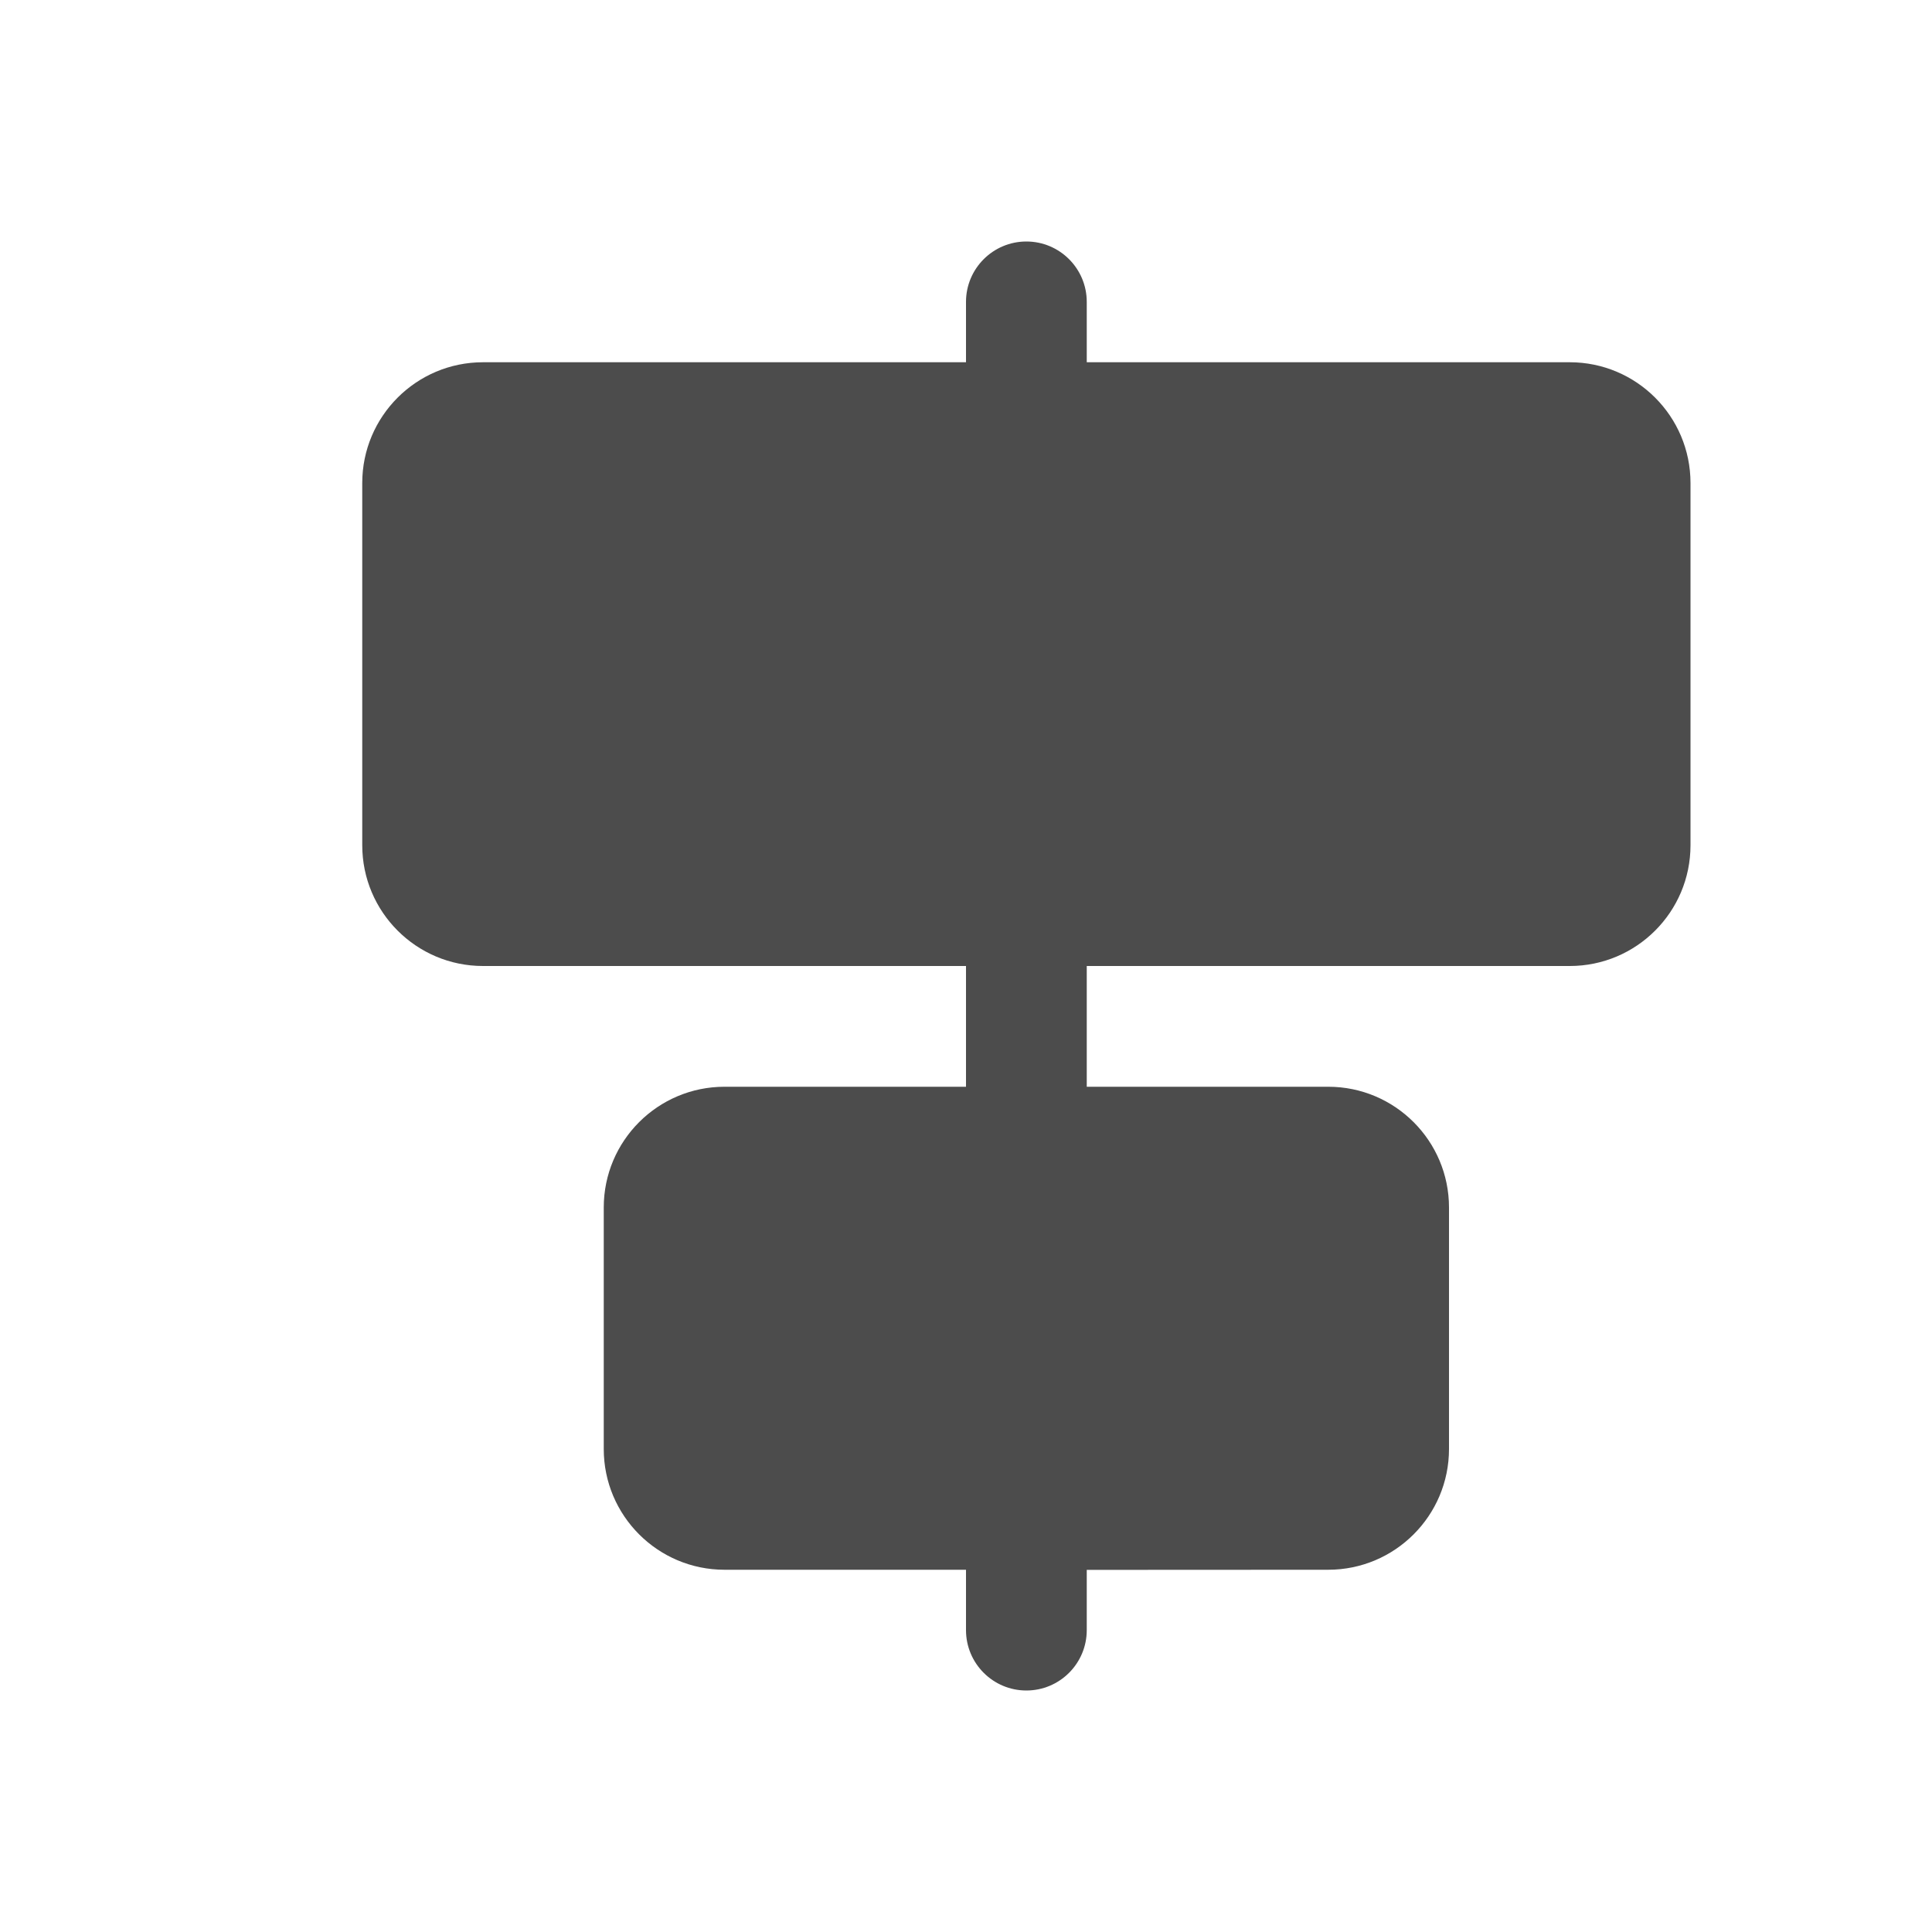
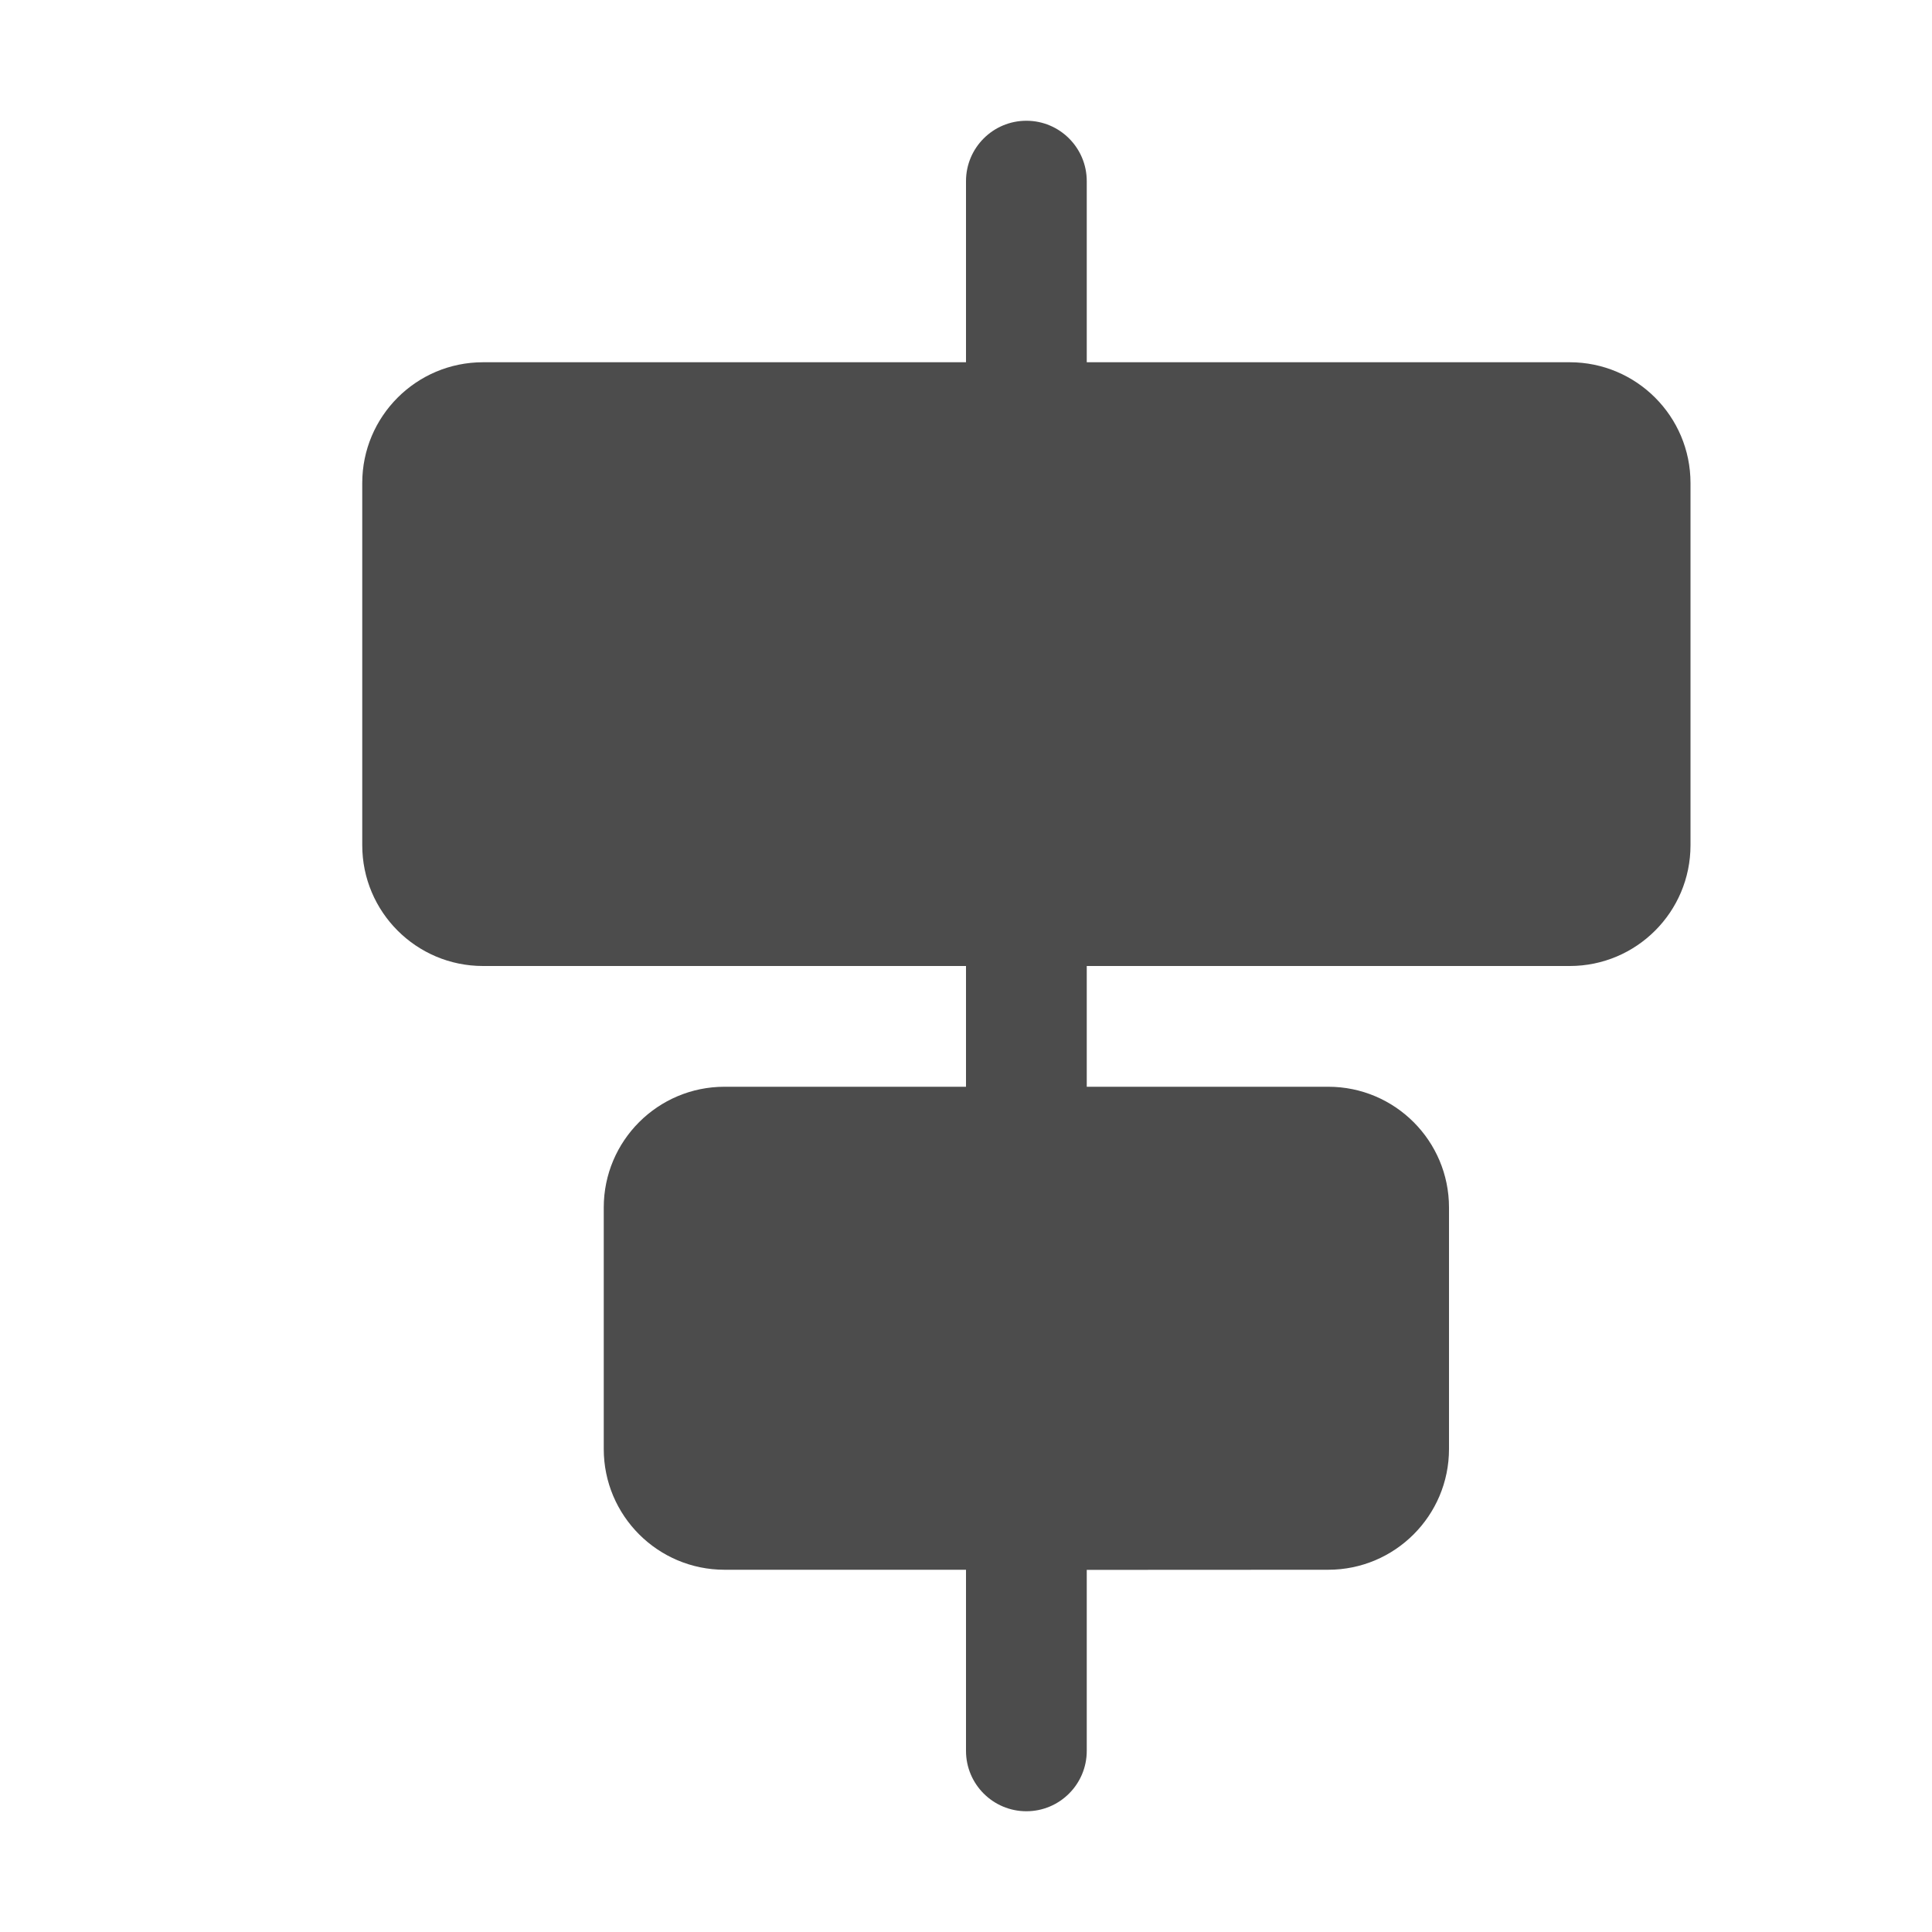
<svg xmlns="http://www.w3.org/2000/svg" width="16px" height="16px" viewBox="0 0 16 16" version="1.1">
-   <g id="控件" stroke="none" stroke-width="1" fill="none" fill-rule="evenodd">
-     <g id="编组">
-       <rect id="矩形" fill="#D8D8D8" opacity="0" x="0" y="0" width="16" height="16" />
-       <path d="M8.5,2 C8.776,2 9,2.224 9,2.5 L9,2.999 L11,3 C11.552,3 12,3.448 12,4 L12,6 C12,6.552 11.552,7 11,7 L9,7 L9,8 L13,8 C13.552,8 14,8.448 14,9 L14,12 C14,12.552 13.552,13 13,13 L9,13 L9,13.5 C9,13.776 8.776,14 8.5,14 C8.224,14 8,13.776 8,13.5 L8,13 L4,13 C3.448,13 3,12.552 3,12 L3,9 C3,8.448 3.448,8 4,8 L8,8 L8,7 L6,7 C5.448,7 5,6.552 5,6 L5,4 C5,3.448 5.448,3 6,3 L8,3 L8,2.5 C8,2.224 8.224,2 8.5,2 Z" id="形状结合" fill-opacity="0.7" fill="#000000" fill-rule="nonzero" transform="translate(8.5, 8) scale(1, -1) translate(-8.5, -8) " />
+   <g id="画板V23一期" stroke="none" stroke-width="1" fill="none" fill-rule="evenodd">
+     <g id="12-画板-icon切图" transform="translate(-437, -298)">
+       <g id="icon/array/alignment/middle2" transform="translate(437, 298)">
+         <rect id="矩形" fill="#D8D8D8" opacity="0" x="0" y="0" width="16" height="16" />
+         <path d="M8.5,1 C8.776,1 9,1.224 9,1.5 L9,2.999 L11,3 C11.552,3 12,3.448 12,4 L12,6 C12,6.552 11.552,7 11,7 L9,7 L9,8 L13,8 C13.552,8 14,8.448 14,9 L14,12 C14,12.552 13.552,13 13,13 L9,13 L9,14.5 C9,14.776 8.776,15 8.5,15 C8.224,15 8,14.776 8,14.5 L8,13 L4,13 C3.448,13 3,12.552 3,12 L3,9 C3,8.448 3.448,8 4,8 L8,8 L8,7 L6,7 C5.448,7 5,6.552 5,6 L5,4 C5,3.448 5.448,3 6,3 L8,3 L8,1.5 C8,1.224 8.224,1 8.5,1 Z" id="形状结合" fill-opacity="0.7" fill="#000000" fill-rule="nonzero" transform="translate(8.5, 8) scale(1, -1) translate(-8.5, -8) " />
+       </g>
    </g>
  </g>
</svg>
